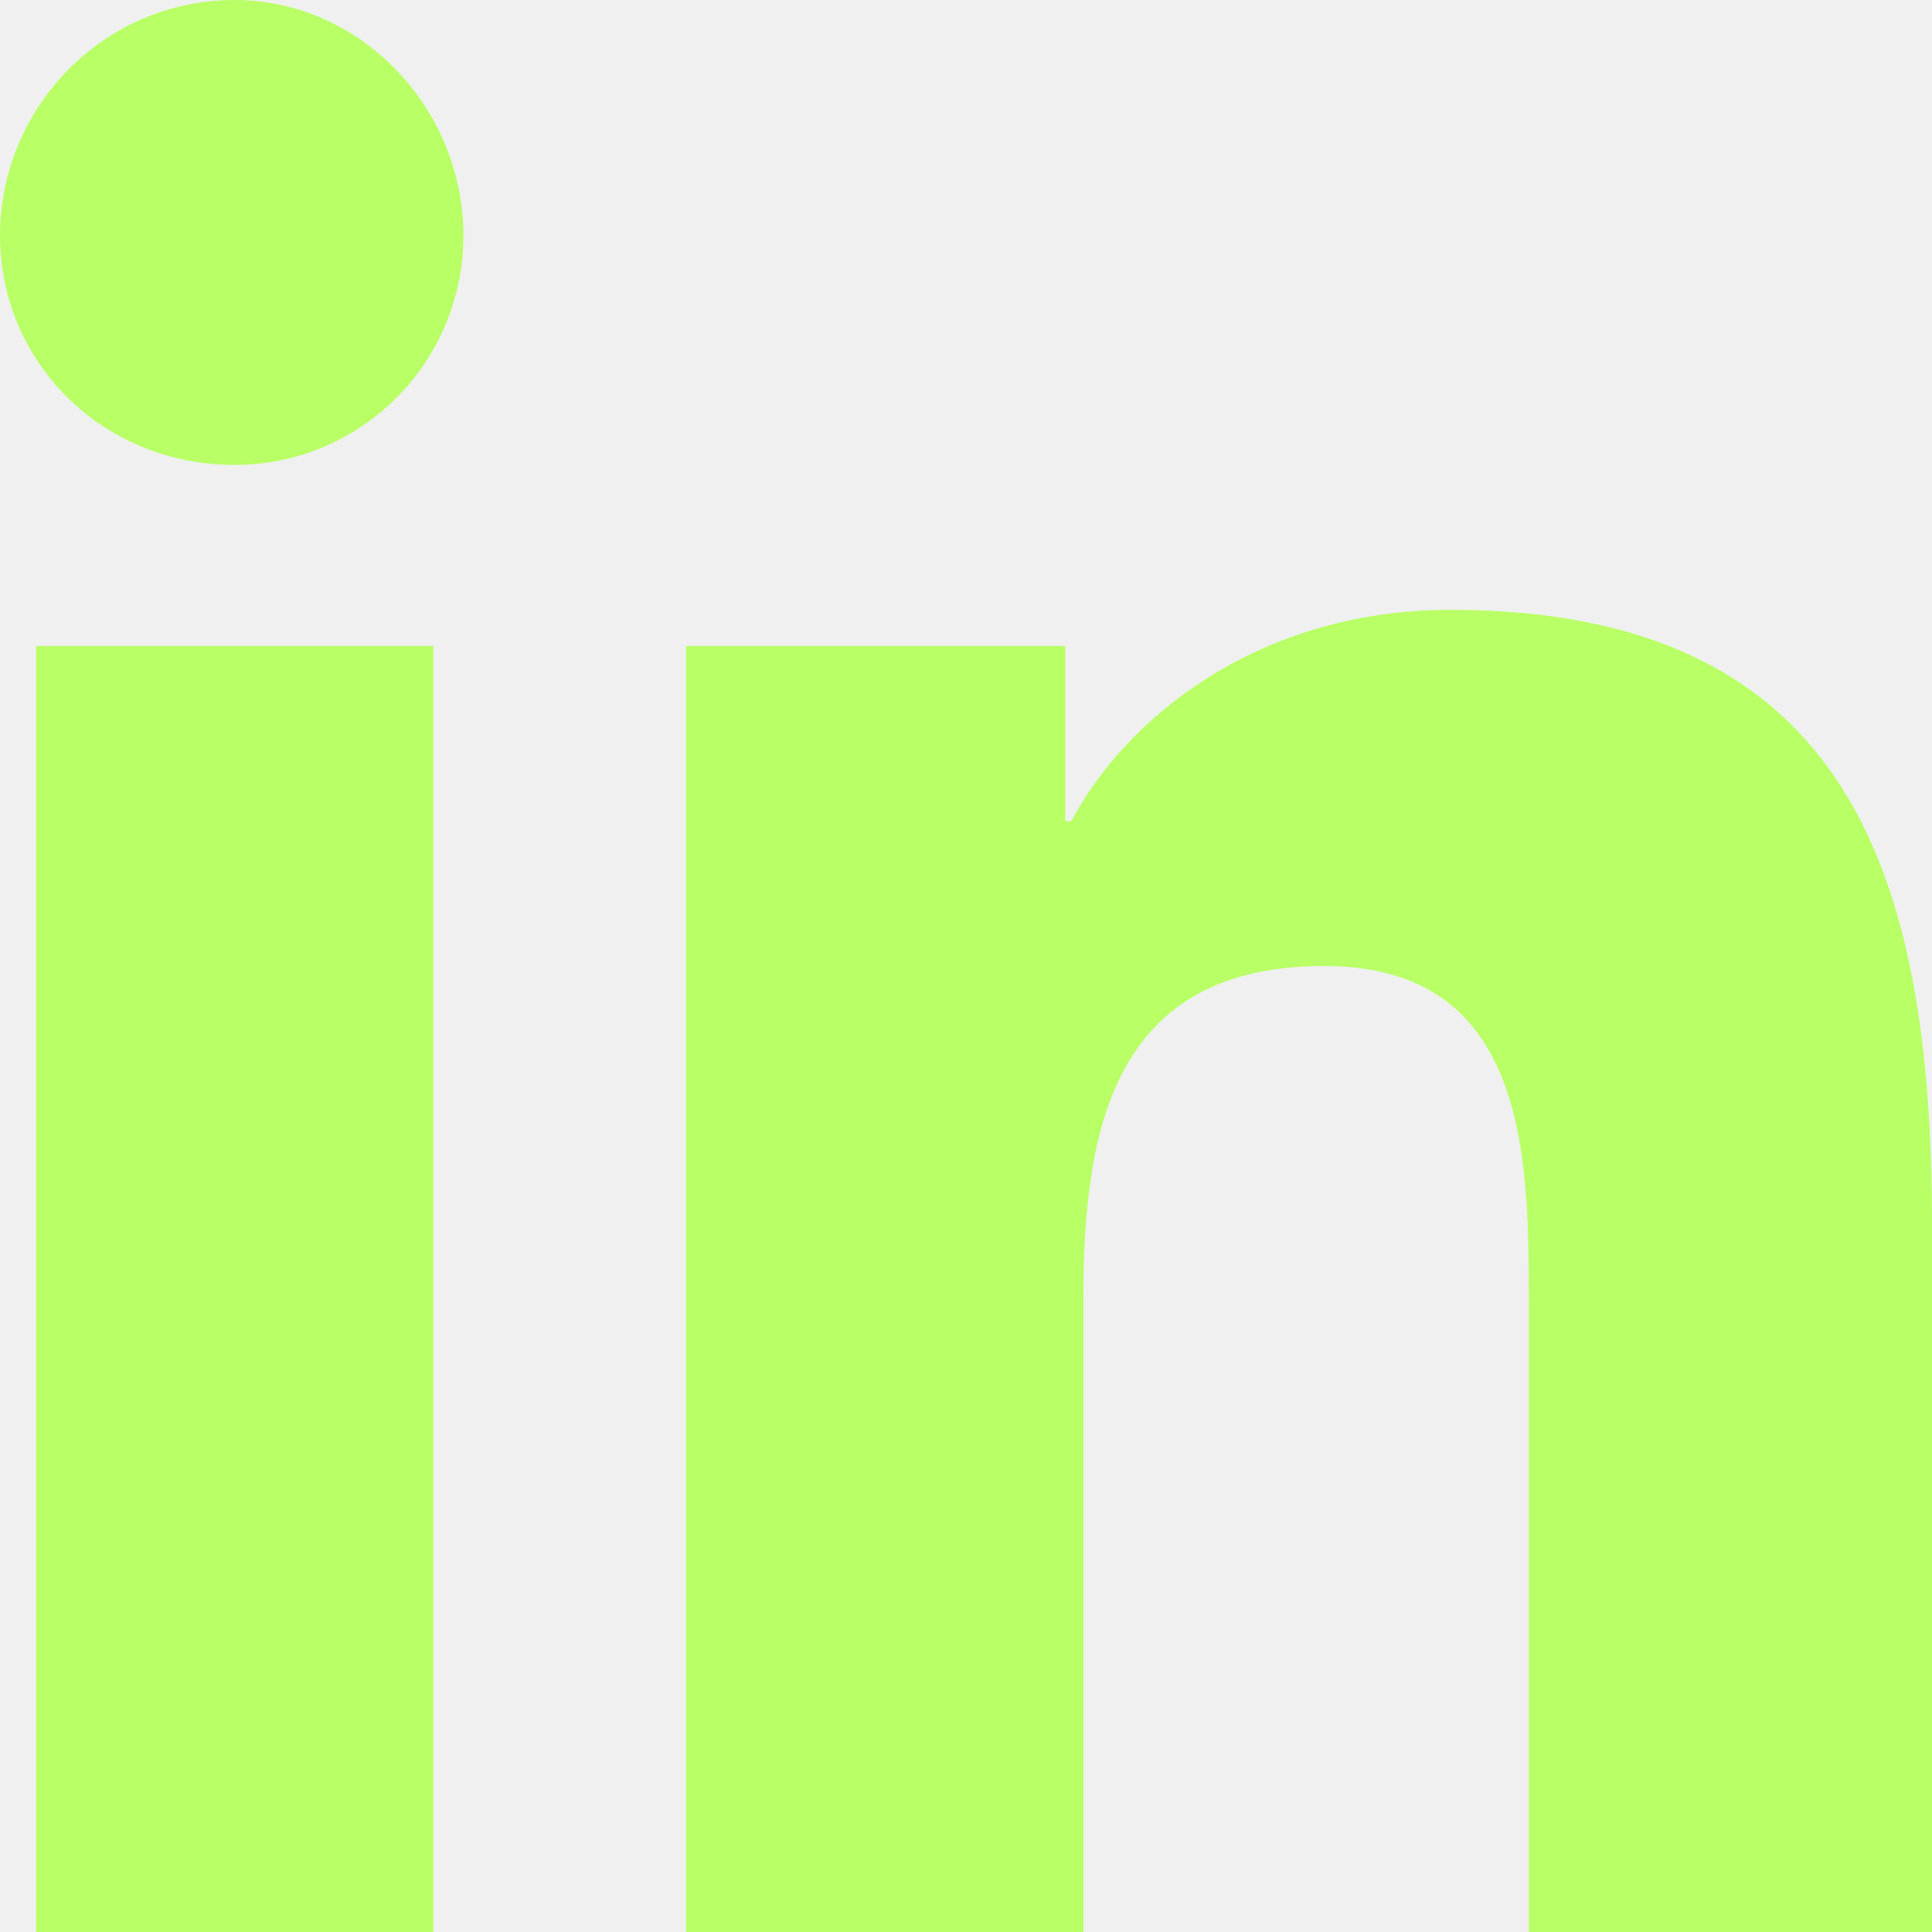
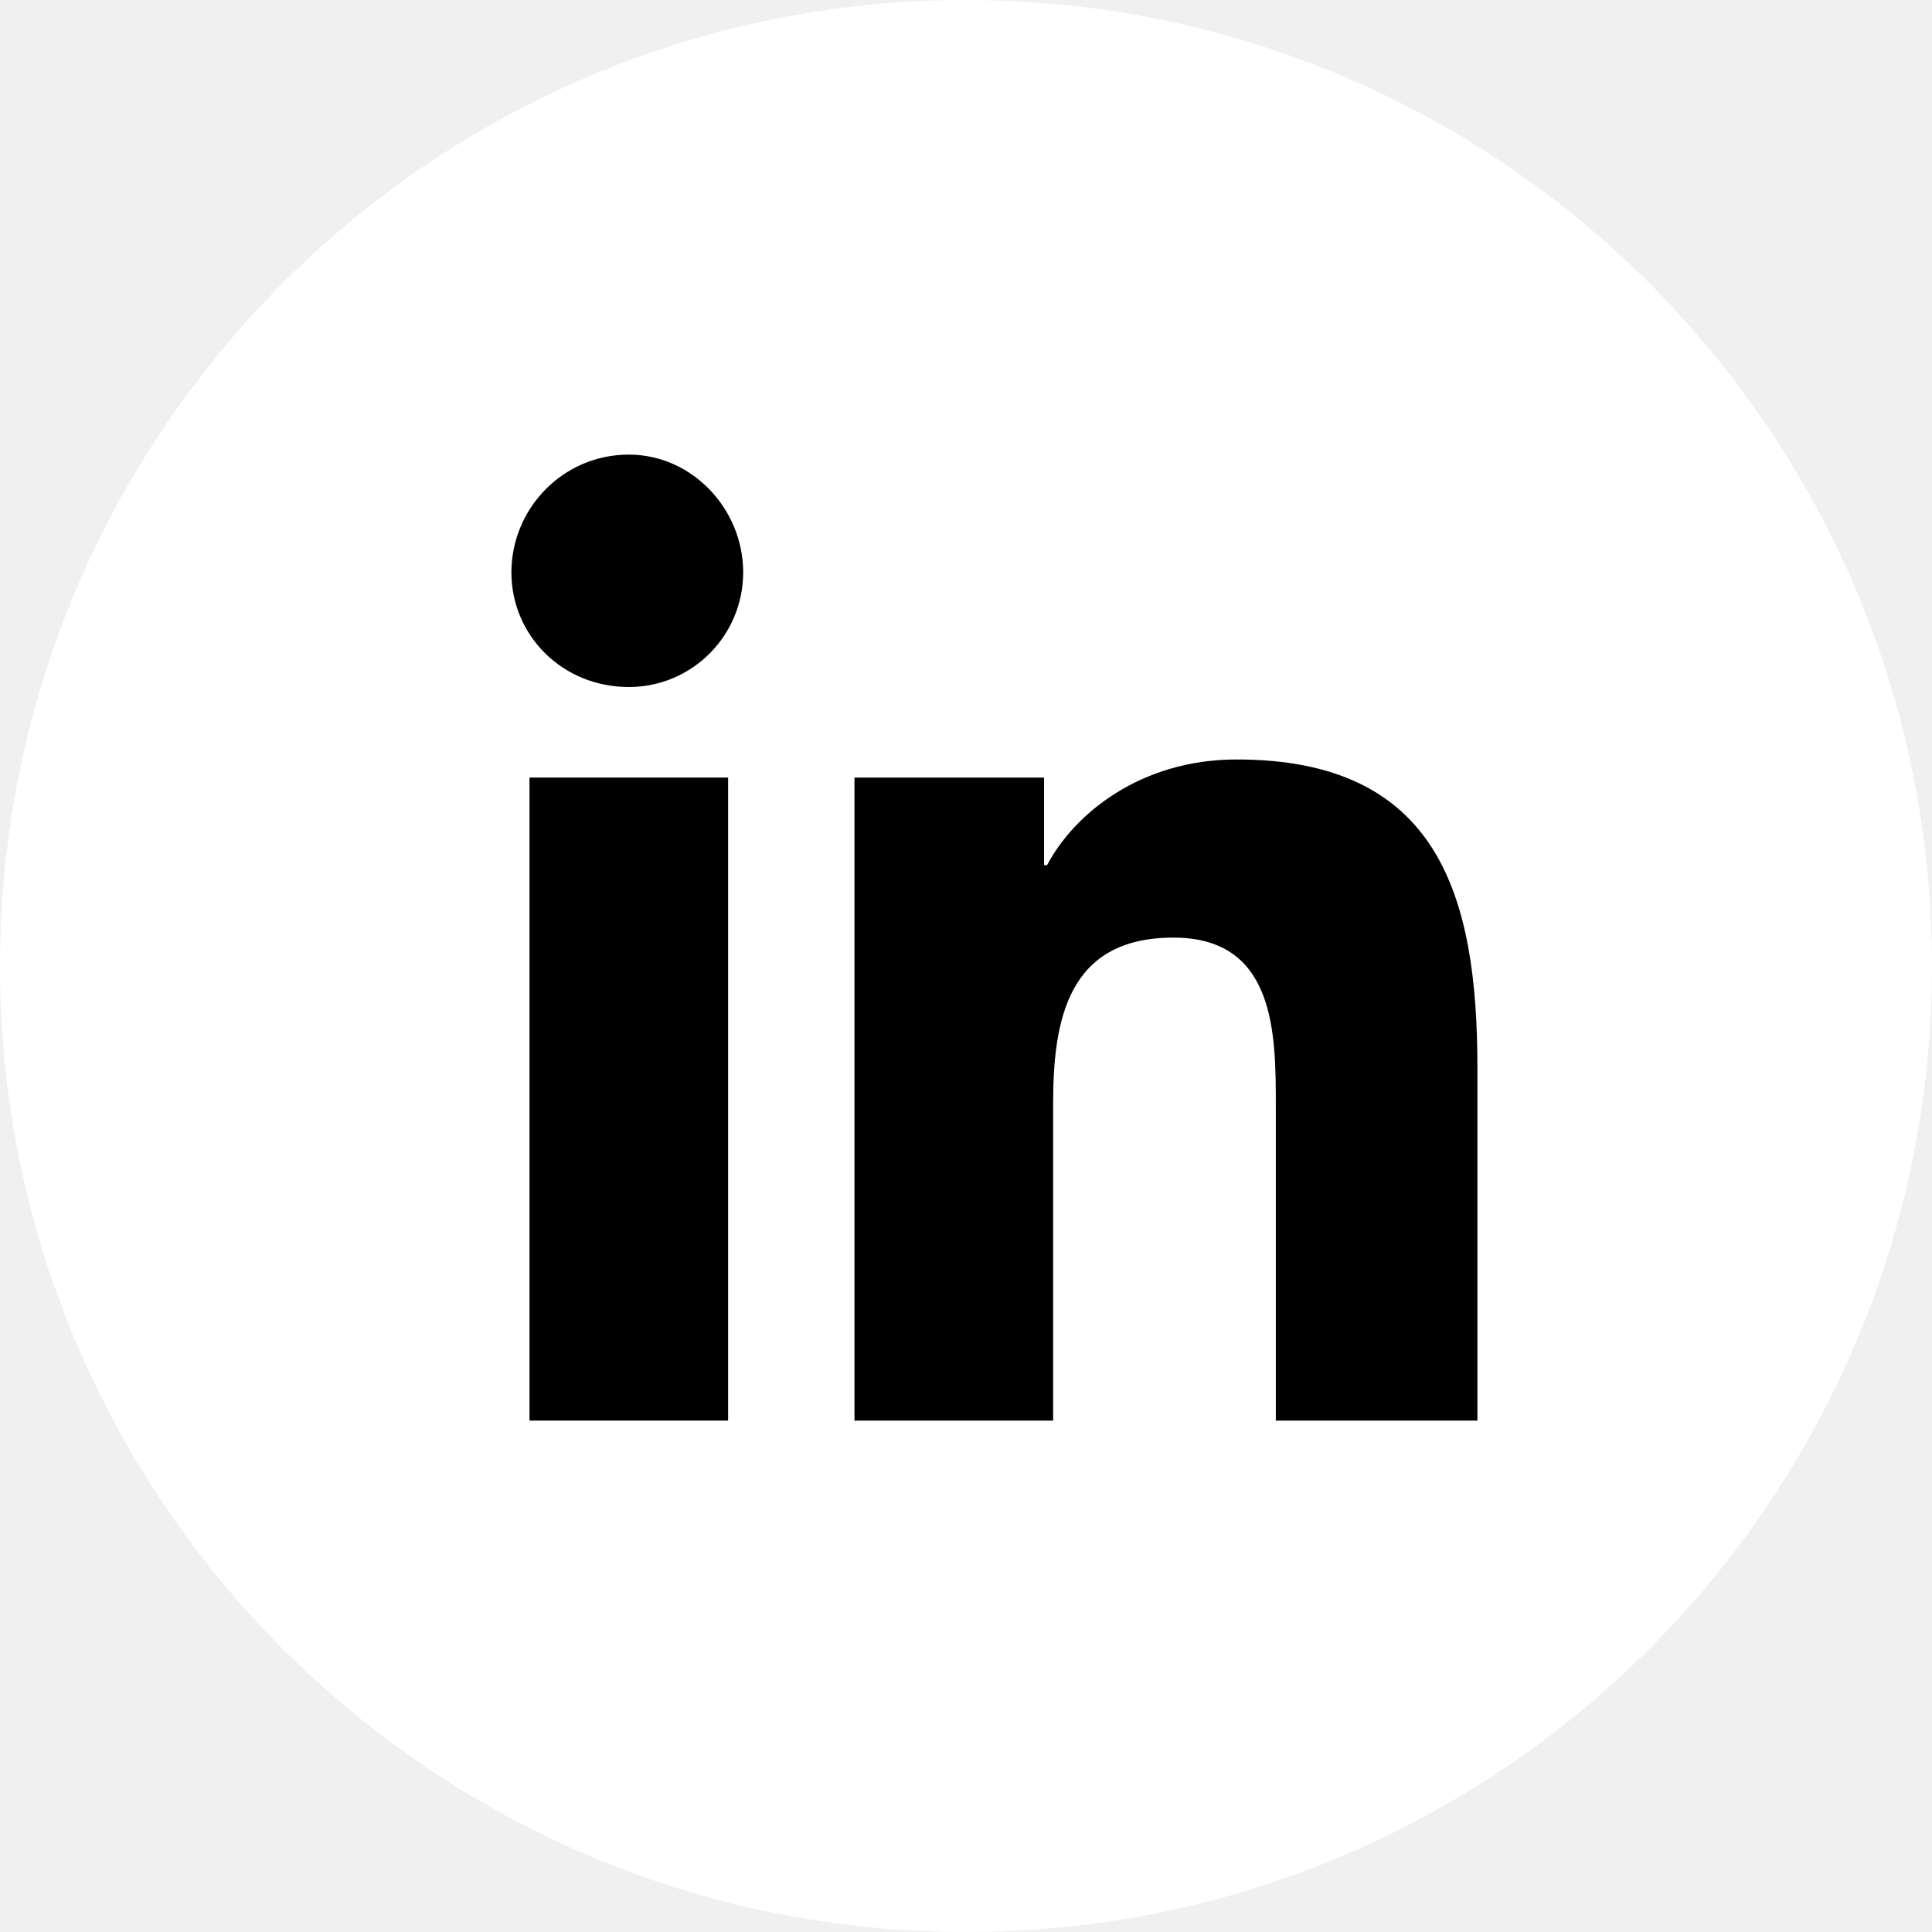
- <svg xmlns="http://www.w3.org/2000/svg" width="17" height="17" viewBox="0 0 17 17" fill="none">
-   <path d="M0.318 17H3.813V5.684H0.318V17Z" fill="#B9FF66" />
-   <path d="M0 2.072C0 3.188 0.9 4.091 2.065 4.091C3.178 4.091 4.078 3.188 4.078 2.072C4.078 0.956 3.178 0 2.065 0C0.9 0 0 0.956 0 2.072Z" fill="#B9FF66" />
-   <path d="M13.452 17H17V10.784C17 7.756 16.311 5.366 12.763 5.366C11.069 5.366 9.903 6.322 9.427 7.225H9.374V5.684H6.037V17H9.533V11.422C9.533 9.934 9.798 8.5 11.651 8.5C13.452 8.5 13.452 10.2 13.452 11.475V17Z" fill="#B9FF66" />
+ <svg xmlns="http://www.w3.org/2000/svg" width="30" height="30" viewBox="0 0 30 30" fill="none">
+   <circle cx="15" cy="15" r="15" fill="white" />
+   <path d="M8.222 22.059H11.306V12.074H8.222V22.059Z" fill="black" />
+   <path d="M7.941 8.887C7.941 9.871 8.736 10.668 9.764 10.668C10.745 10.668 11.54 9.871 11.54 8.887C11.54 7.902 10.745 7.059 9.764 7.059C8.736 7.059 7.941 7.902 7.941 8.887Z" fill="black" />
+   <path d="M19.811 22.059H22.941V16.574C22.941 13.902 22.334 11.793 19.203 11.793C17.708 11.793 16.68 12.637 16.259 13.434H16.212V12.074H13.268V22.059H16.353V17.137C16.353 15.824 16.586 14.559 18.222 14.559C19.811 14.559 19.811 16.059 19.811 17.184V22.059Z" fill="black" />
</svg>
